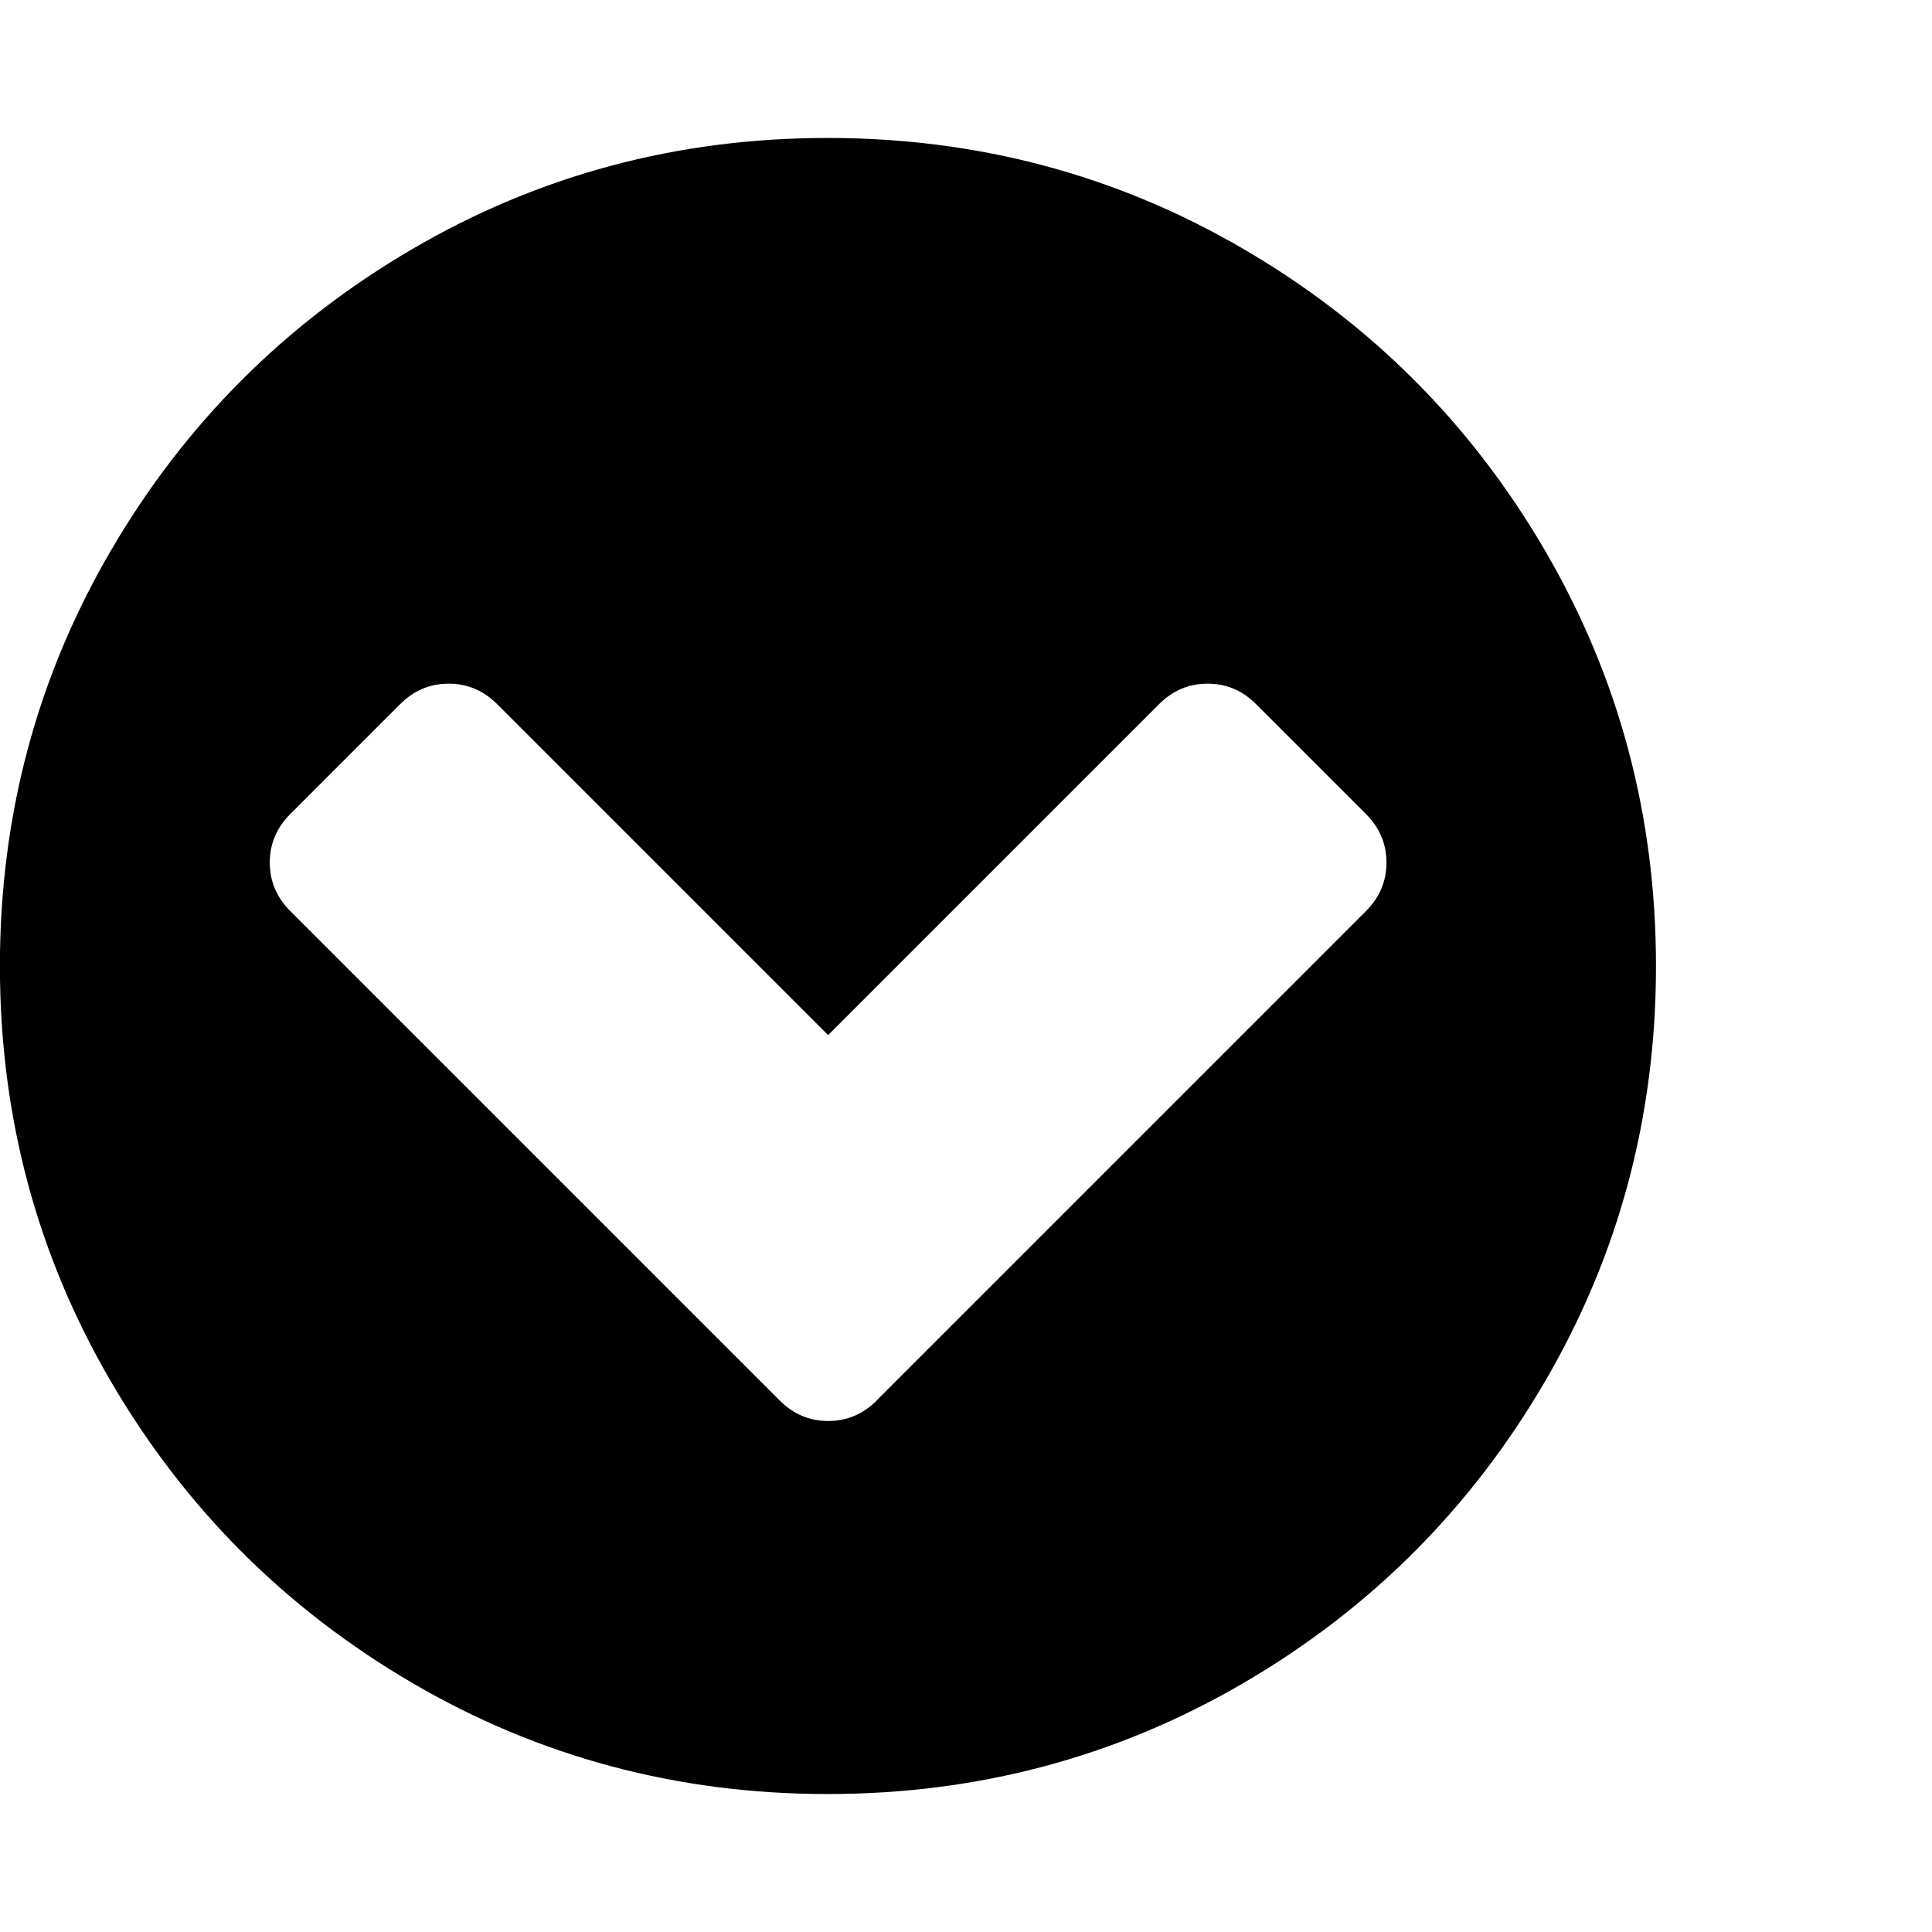
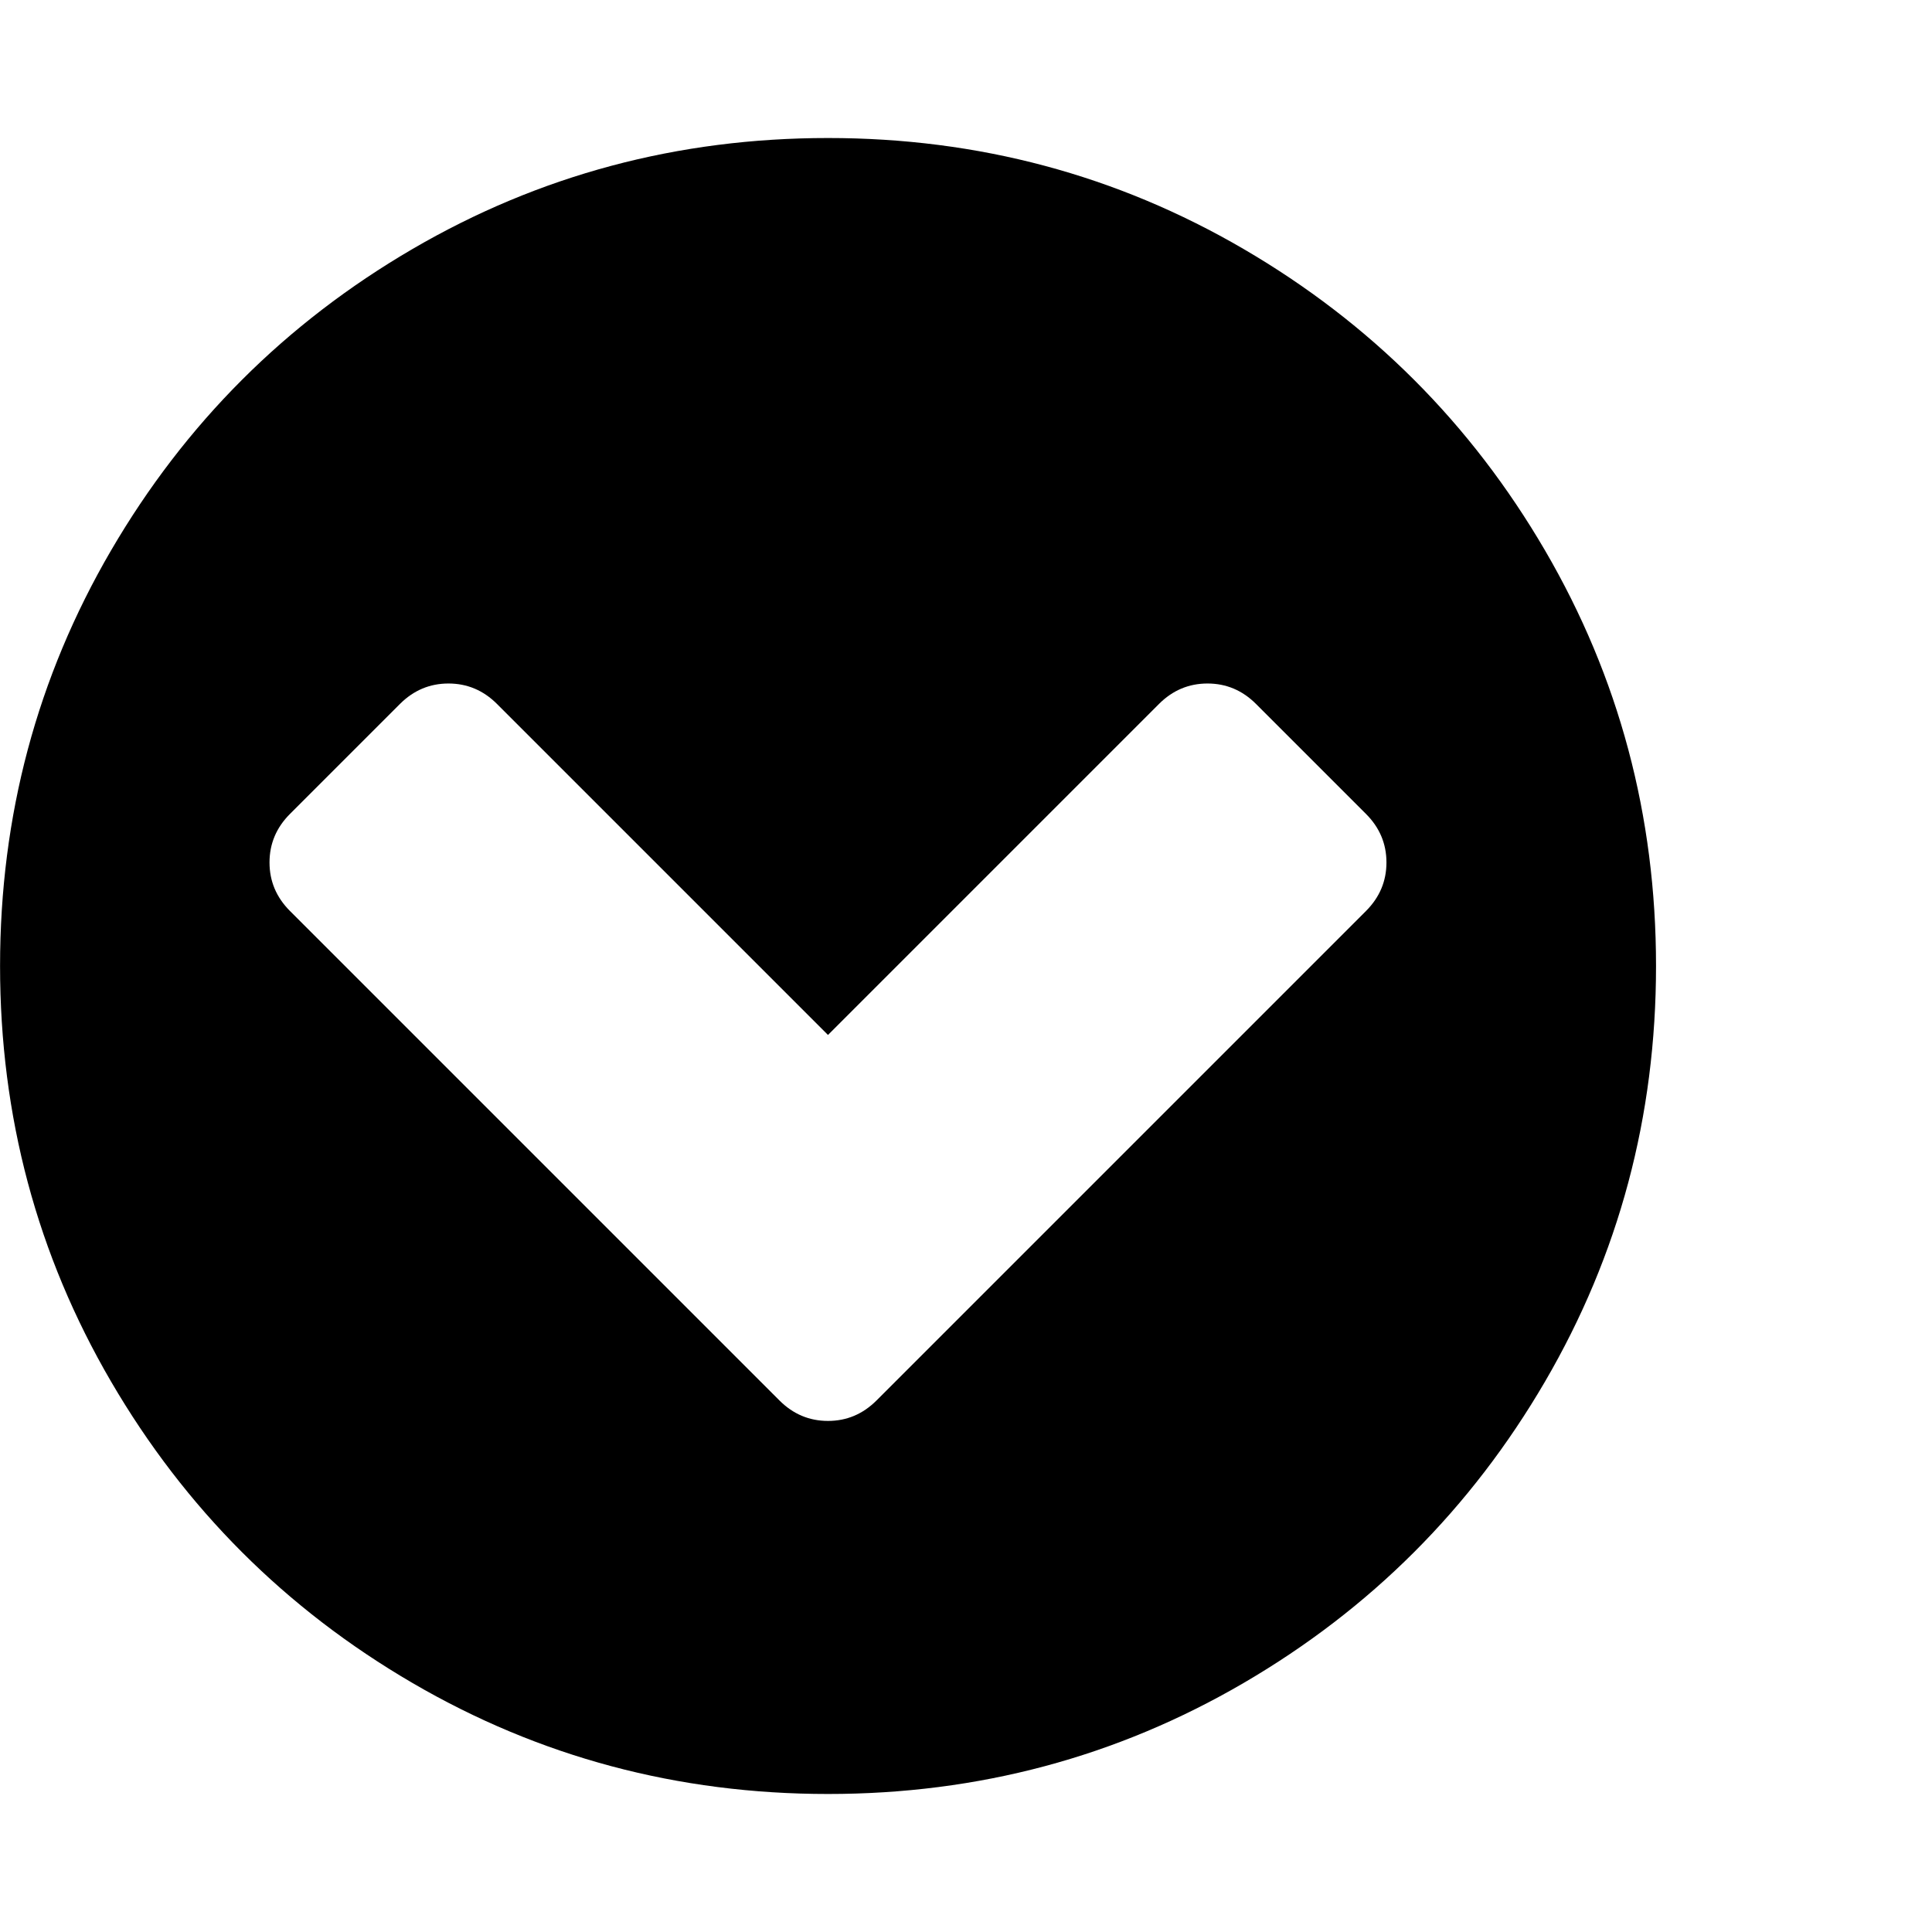
- <svg xmlns="http://www.w3.org/2000/svg" version="1.1" width="22" height="22" viewBox="0 0 22 22">
-   <path d="M9.981 15.948l5.574-5.574q0.233-0.233 0.233-0.552t-0.233-0.552l-1.252-1.252q-0.233-0.233-0.552-0.233t-0.552 0.233l-3.769 3.769-3.769-3.769q-0.233-0.233-0.552-0.233t-0.552 0.233l-1.252 1.252q-0.233 0.233-0.233 0.552t0.233 0.552l5.574 5.574q0.233 0.233 0.552 0.233t0.552-0.233zM18.857 11q0 2.566-1.265 4.733t-3.431 3.431-4.733 1.265-4.733-1.265-3.431-3.431-1.265-4.733 1.265-4.733 3.431-3.431 4.733-1.265 4.733 1.265 3.431 3.431 1.265 4.733z" fill="#000000" />
+ <svg xmlns="http://www.w3.org/2000/svg" version="1.1" width="32" height="32" viewBox="0 0 32 32">
+   <path fill="#000000" d="M14.518 23.196l8.107-8.107q0.339-0.339 0.339-0.804t-0.339-0.804l-1.821-1.821q-0.339-0.339-0.804-0.339t-0.804 0.339l-5.482 5.482-5.482-5.482q-0.339-0.339-0.804-0.339t-0.804 0.339l-1.821 1.821q-0.339 0.339-0.339 0.804t0.339 0.804l8.107 8.107q0.339 0.339 0.804 0.339t0.804-0.339zM27.429 16q0 3.732-1.839 6.884t-4.991 4.991-6.884 1.839-6.884-1.839-4.991-4.991-1.839-6.884 1.839-6.884 4.991-4.991 6.884-1.839 6.884 1.839 4.991 4.991 1.839 6.884z" />
</svg>
